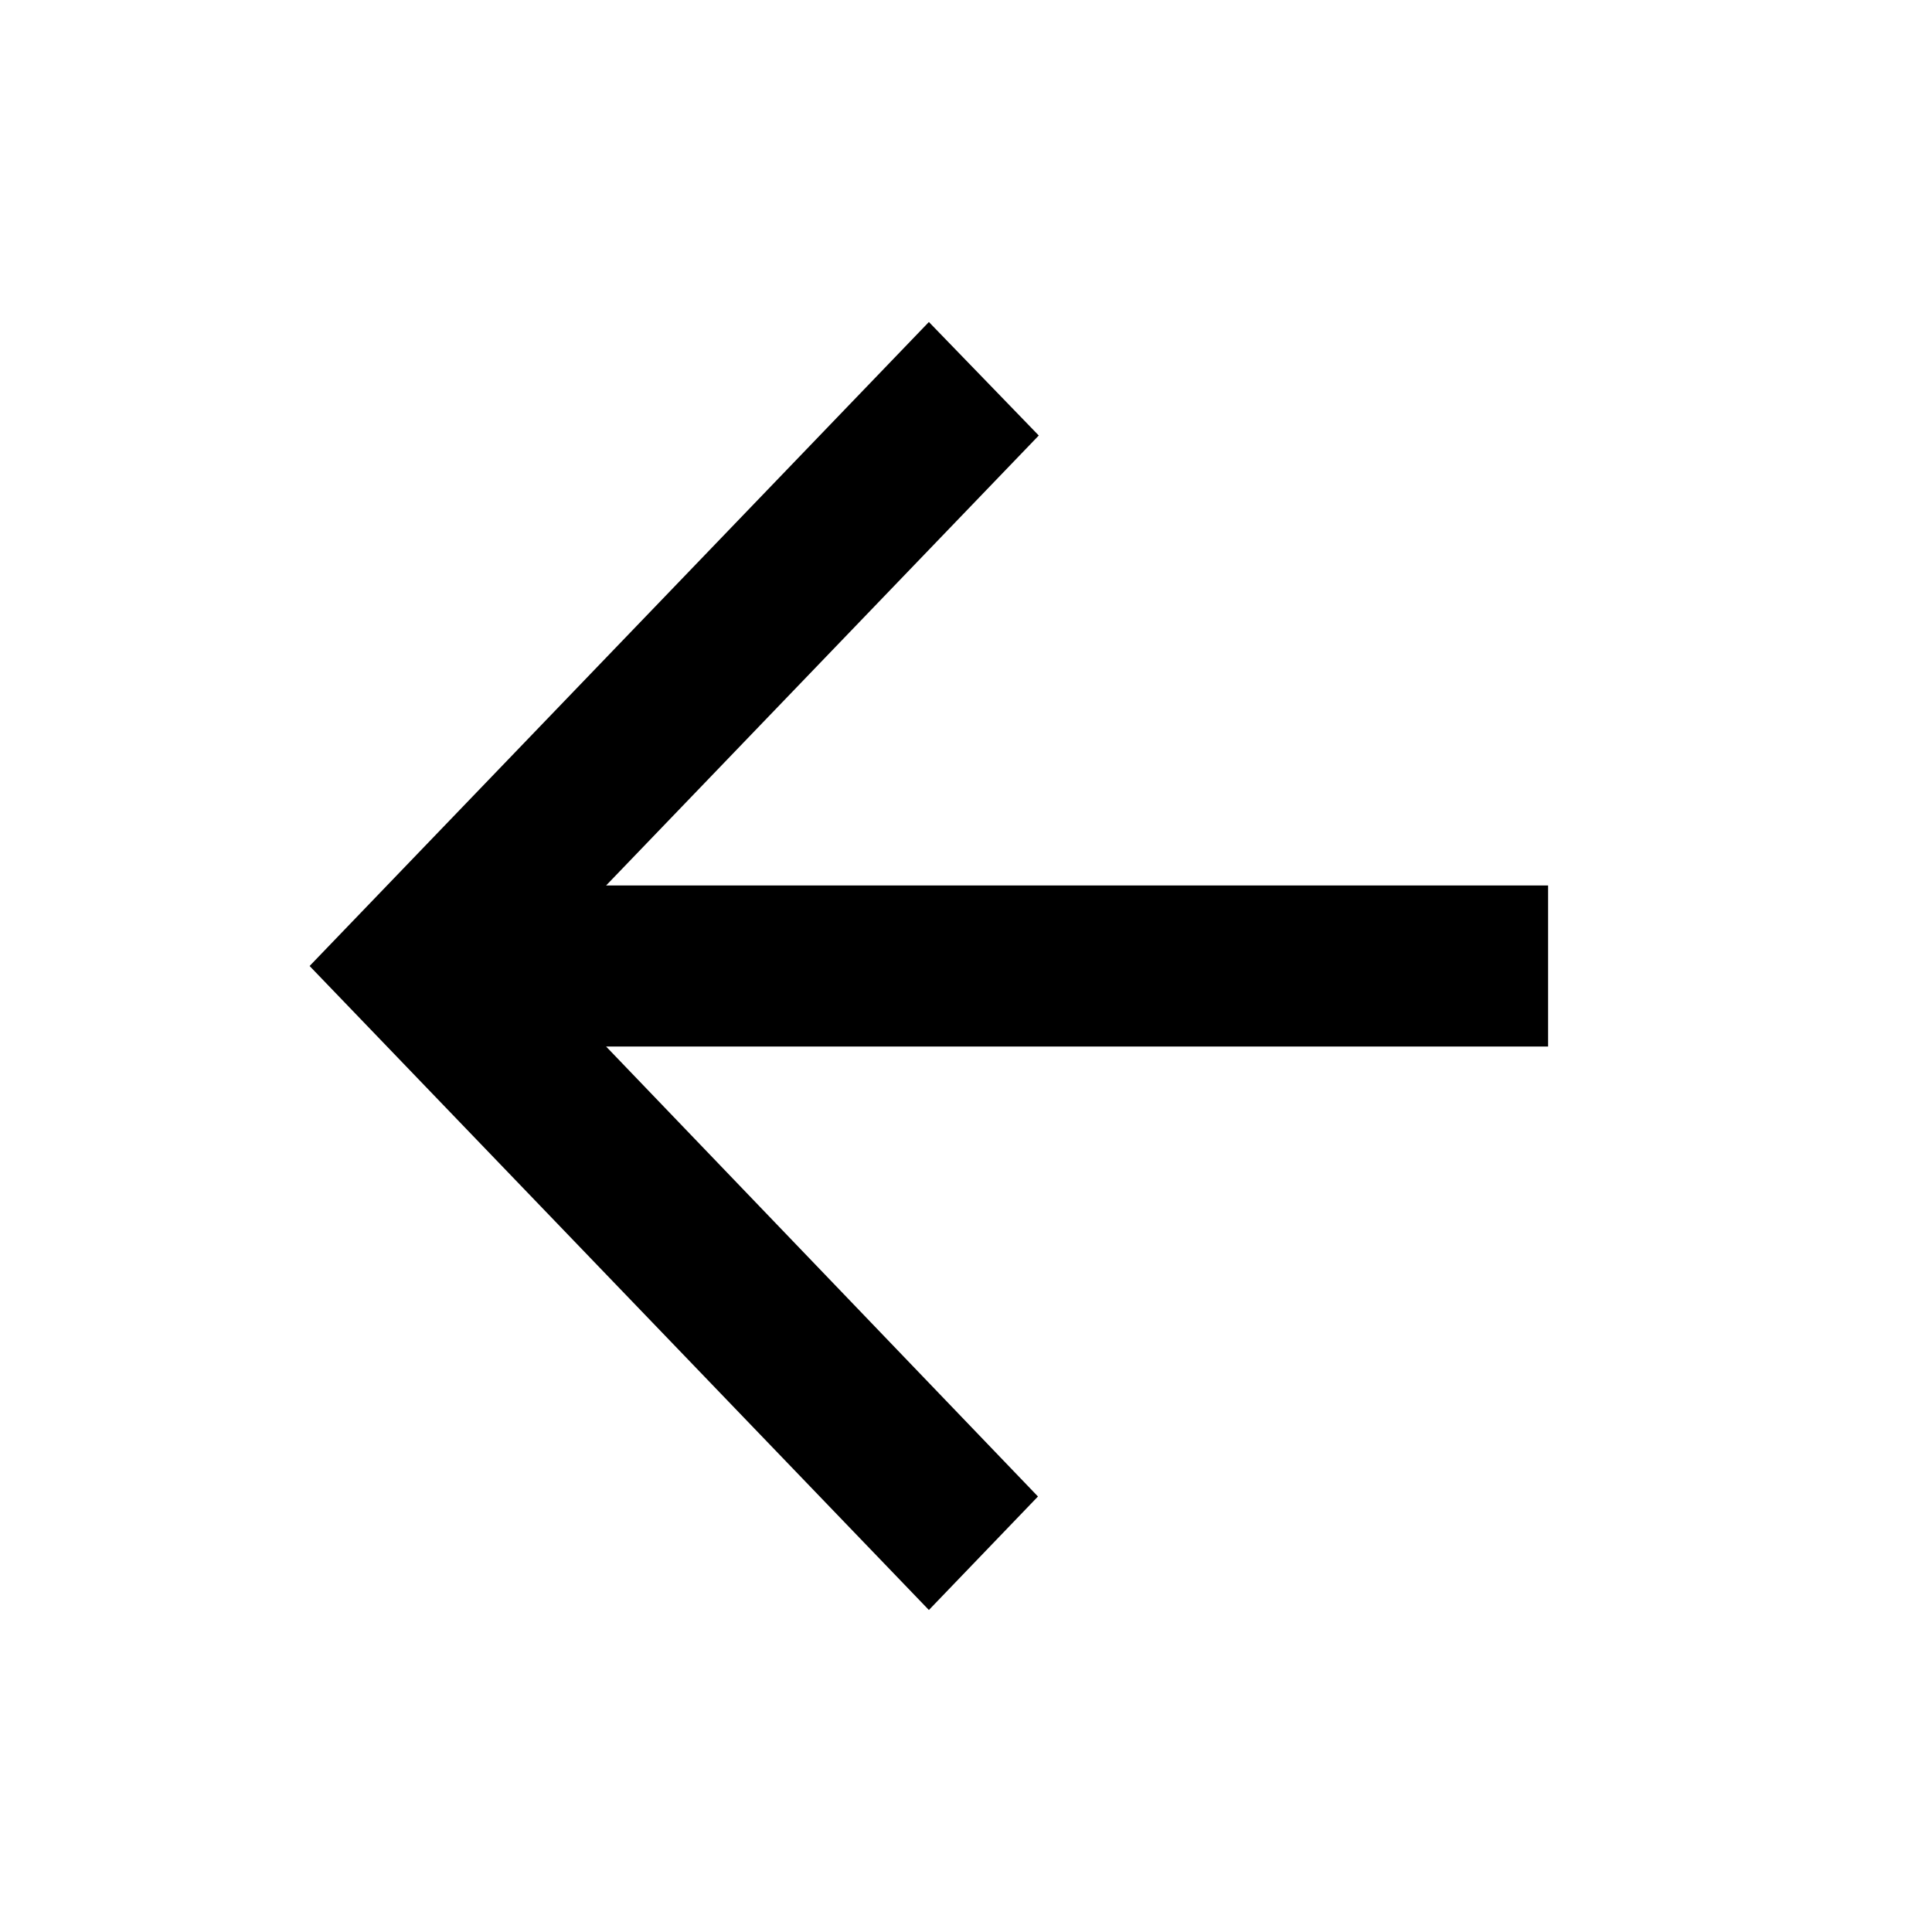
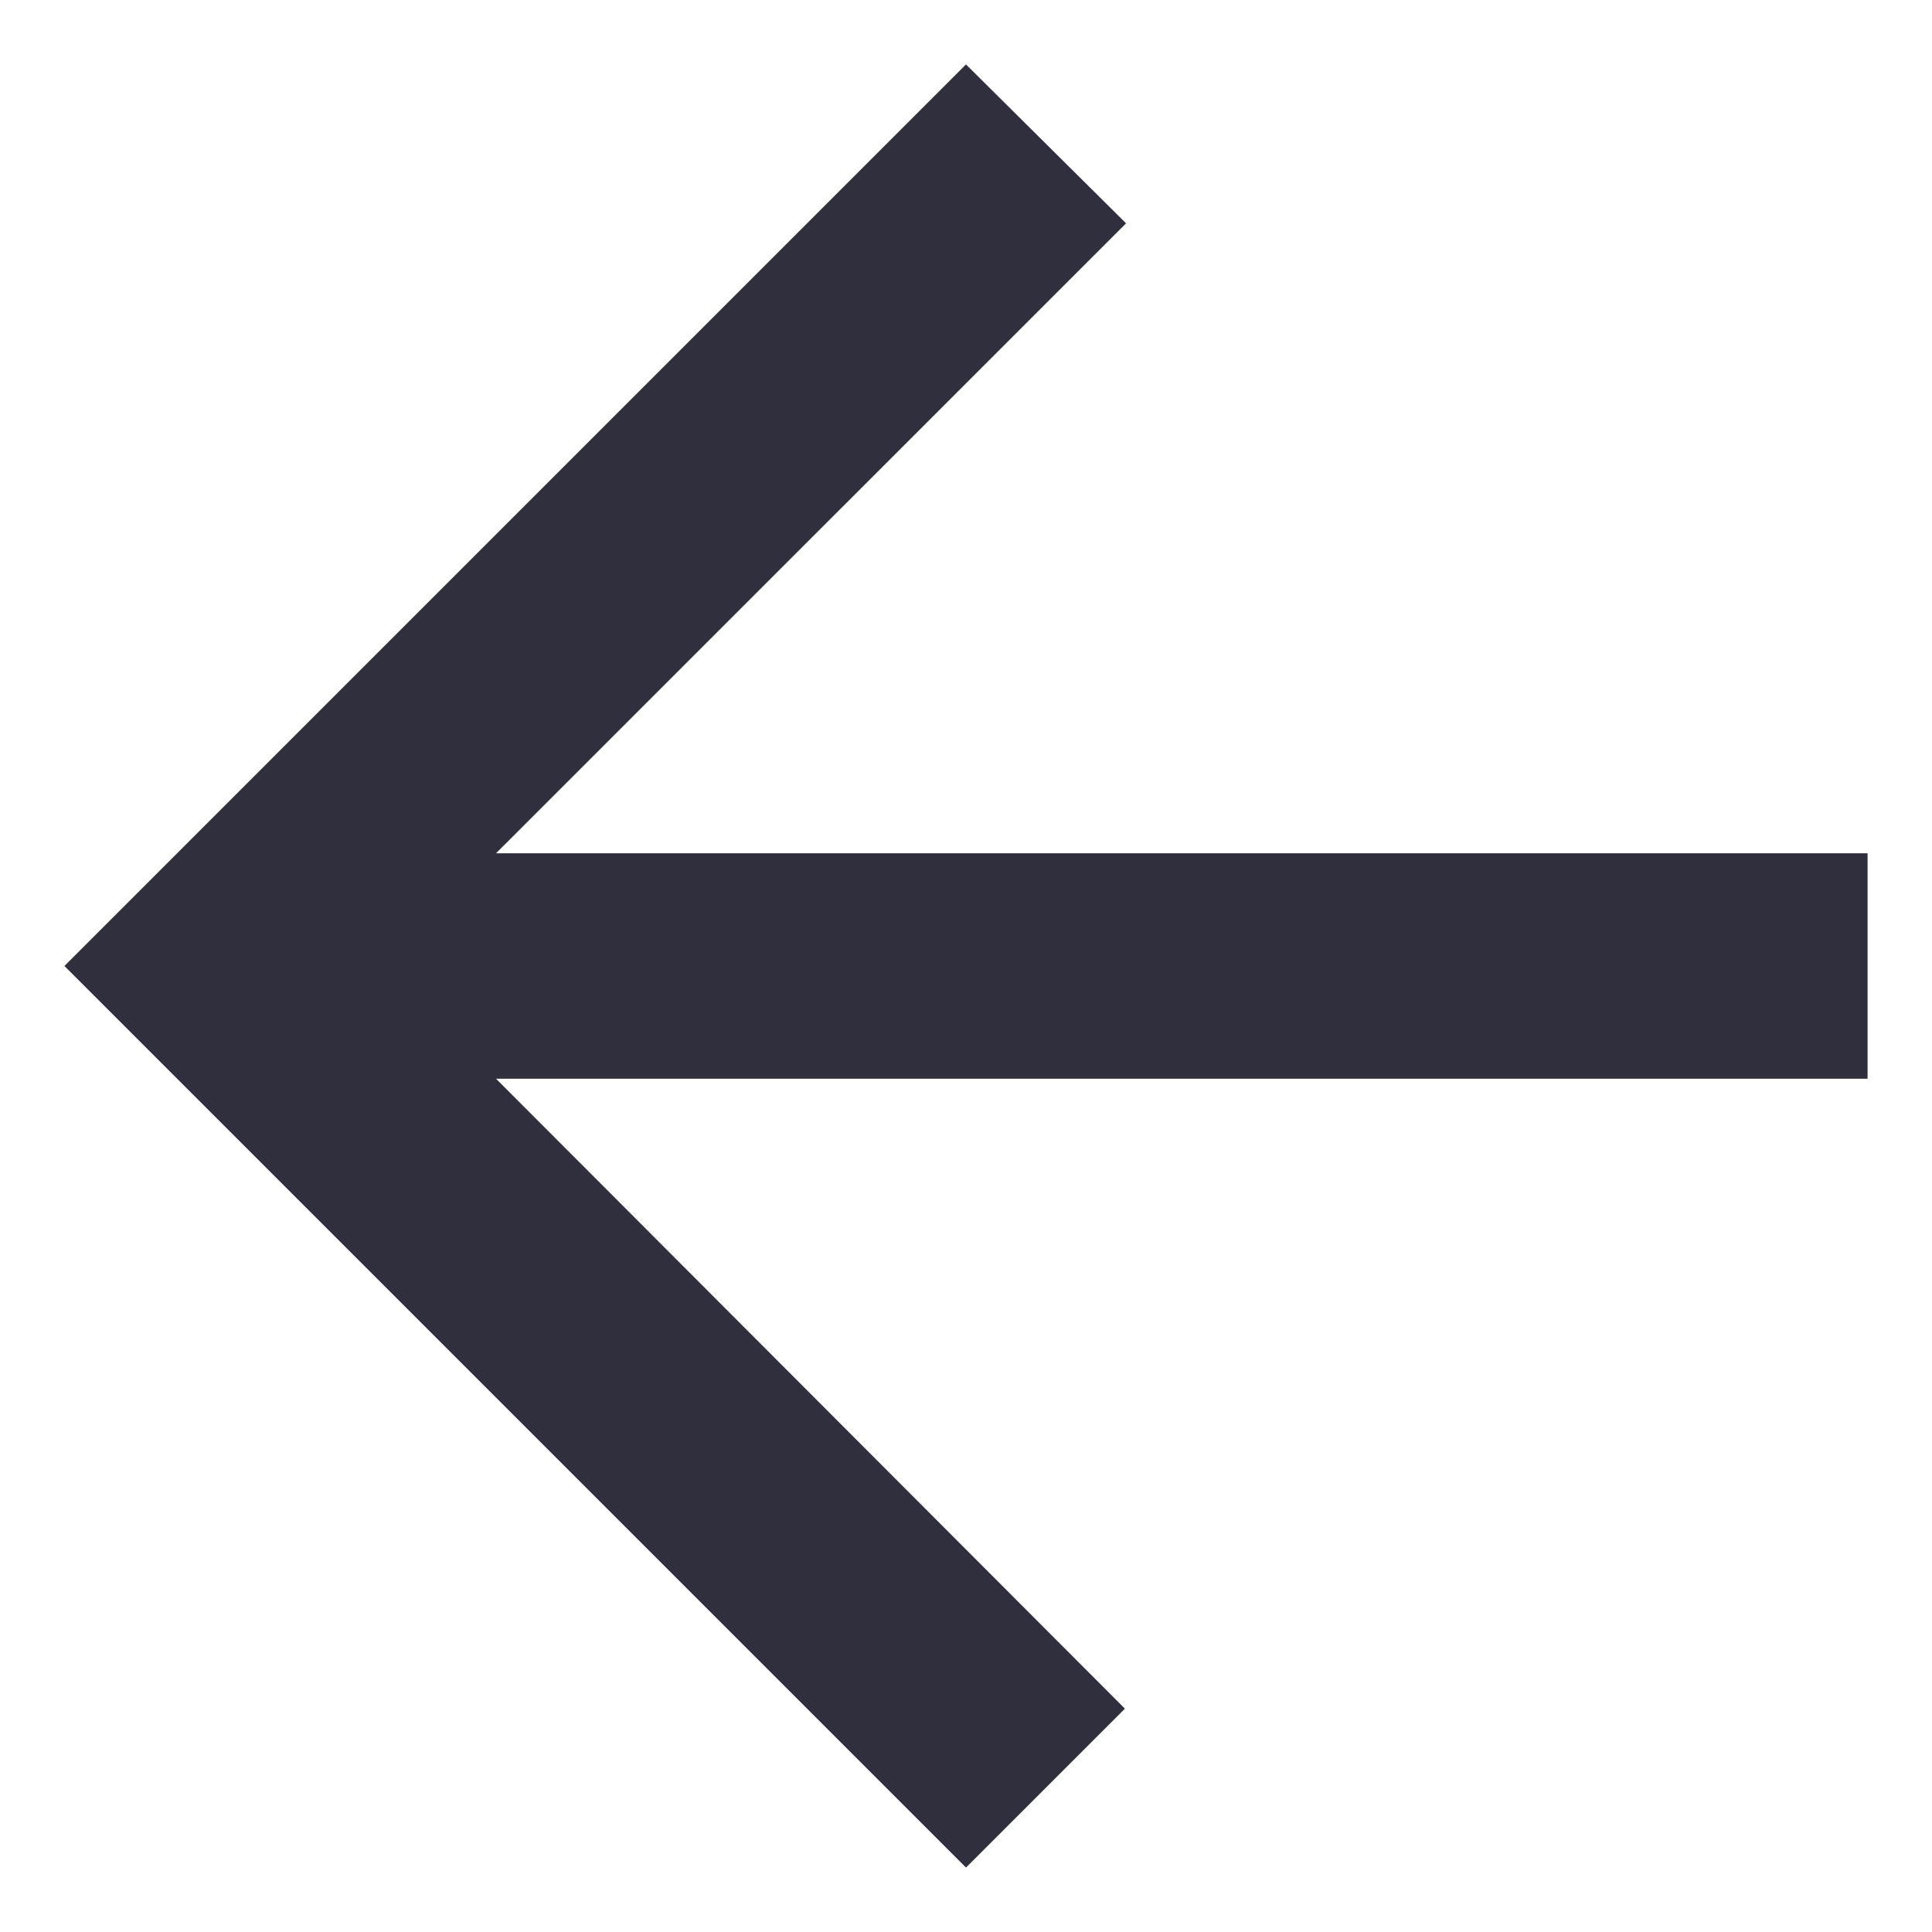
- <svg xmlns="http://www.w3.org/2000/svg" width="24" height="24" viewBox="0 0 24 24" fill="none">
-   <path d="M19.231 11H7.529L12.904 5.41L11.539 4L3.846 12L11.539 20L12.894 18.59L7.529 13H19.231V11Z" fill="black" />
+ <svg xmlns="http://www.w3.org/2000/svg" width="20" height="20" viewBox="0 0 20 20" fill="none">
+   <path d="M19.333 8.833H5.135L11.657 2.312L10 0.667L0.667 10L10 19.333L11.645 17.688L5.135 11.167H19.333V8.833Z" fill="#302F3E" />
</svg>
